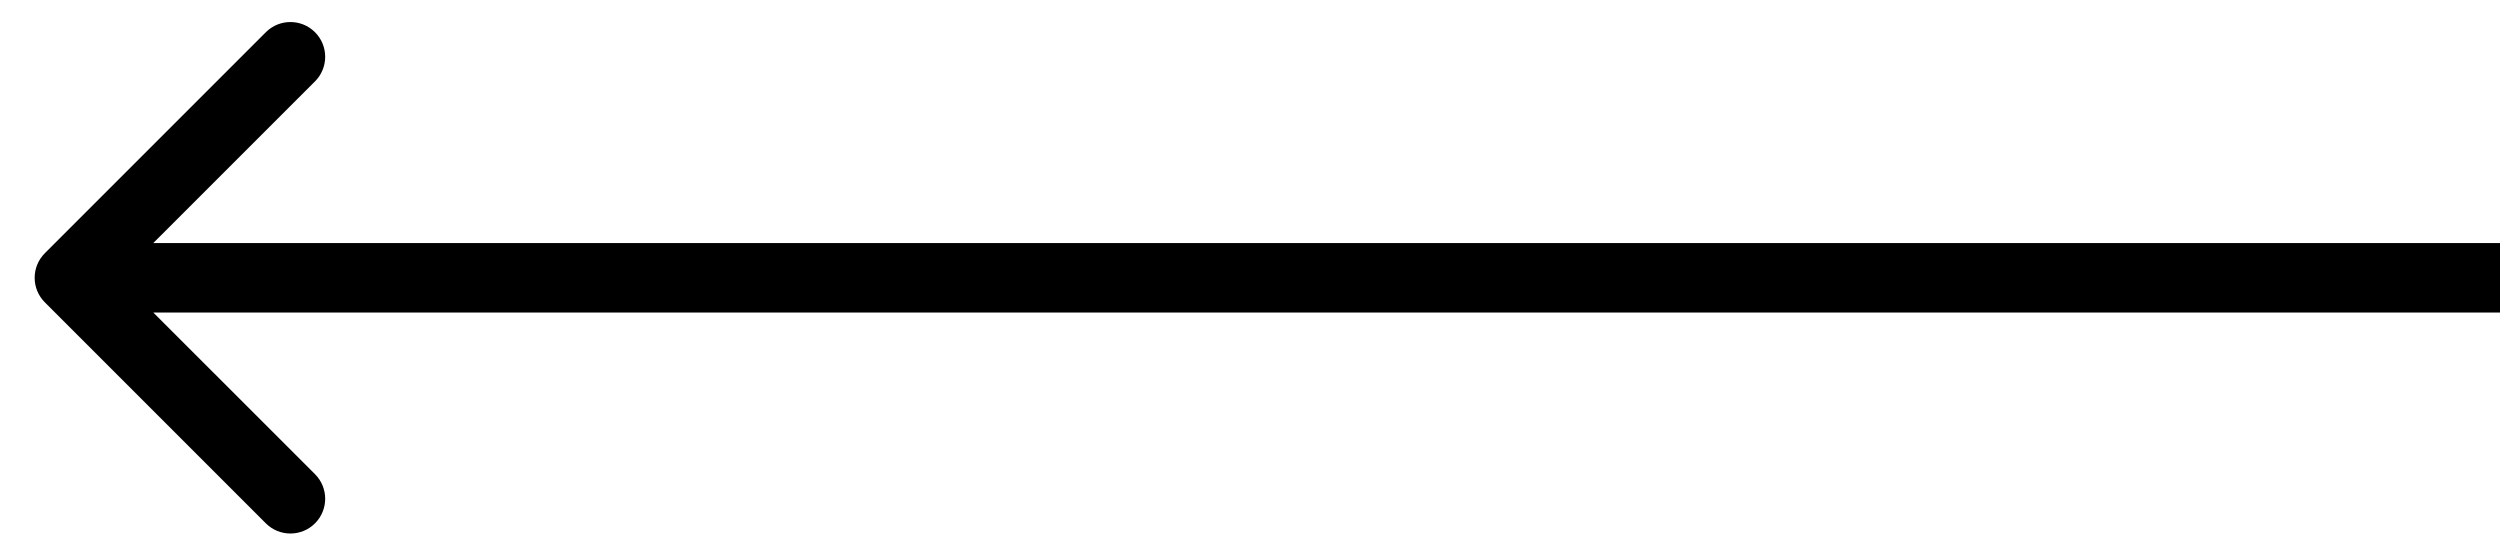
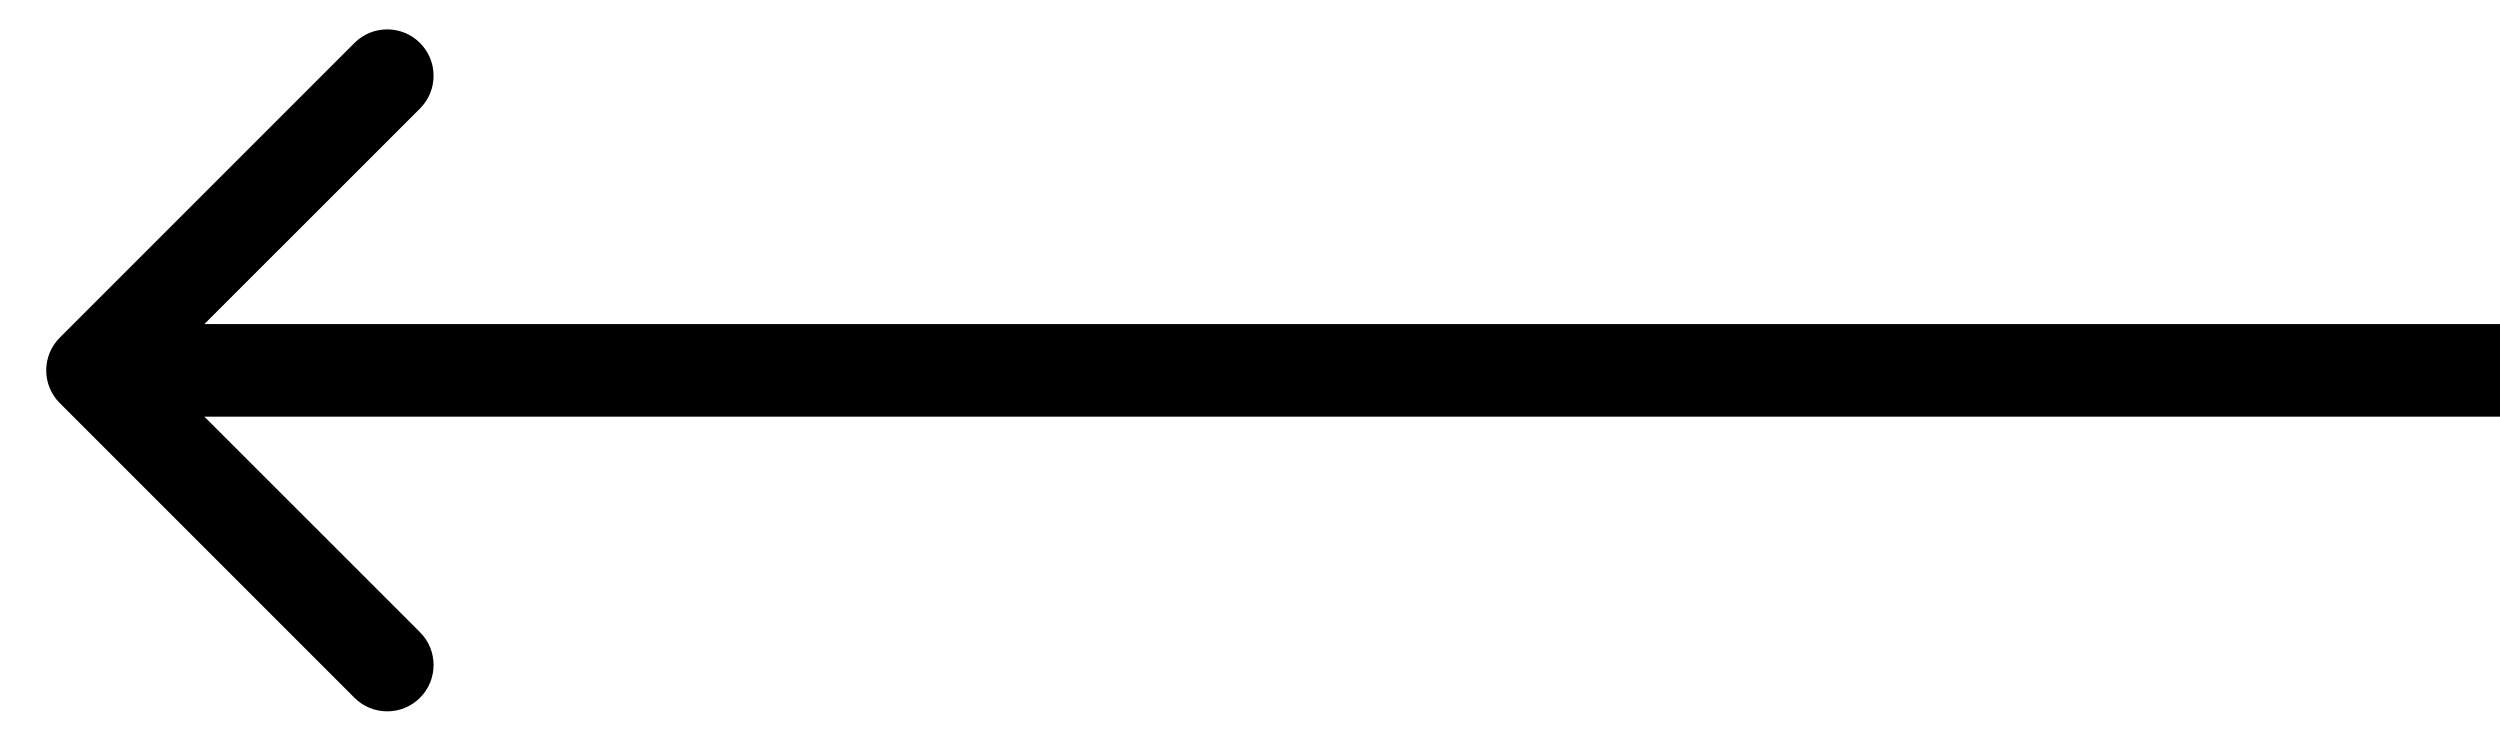
- <svg xmlns="http://www.w3.org/2000/svg" width="36" height="8" fill="none">
-   <path d="M.646 3.646a.5.5 0 000 .708l3.182 3.182a.5.5 0 10.708-.708L1.707 4l2.829-2.828a.5.5 0 10-.708-.708L.646 3.646zM36 3.5H1v1h35v-1z" fill="#000" />
+ <svg xmlns="http://www.w3.org/2000/svg" width="27" height="8" fill="none">
+   <path d="M.646 3.646a.5.5 0 000 .708l3.182 3.182a.5.5 0 00.708-.708L1.707 4l2.829-2.828a.5.5 0 10-.708-.708L.646 3.646zM27 3.5H1v1h26v-1z" fill="#000" />
</svg>
